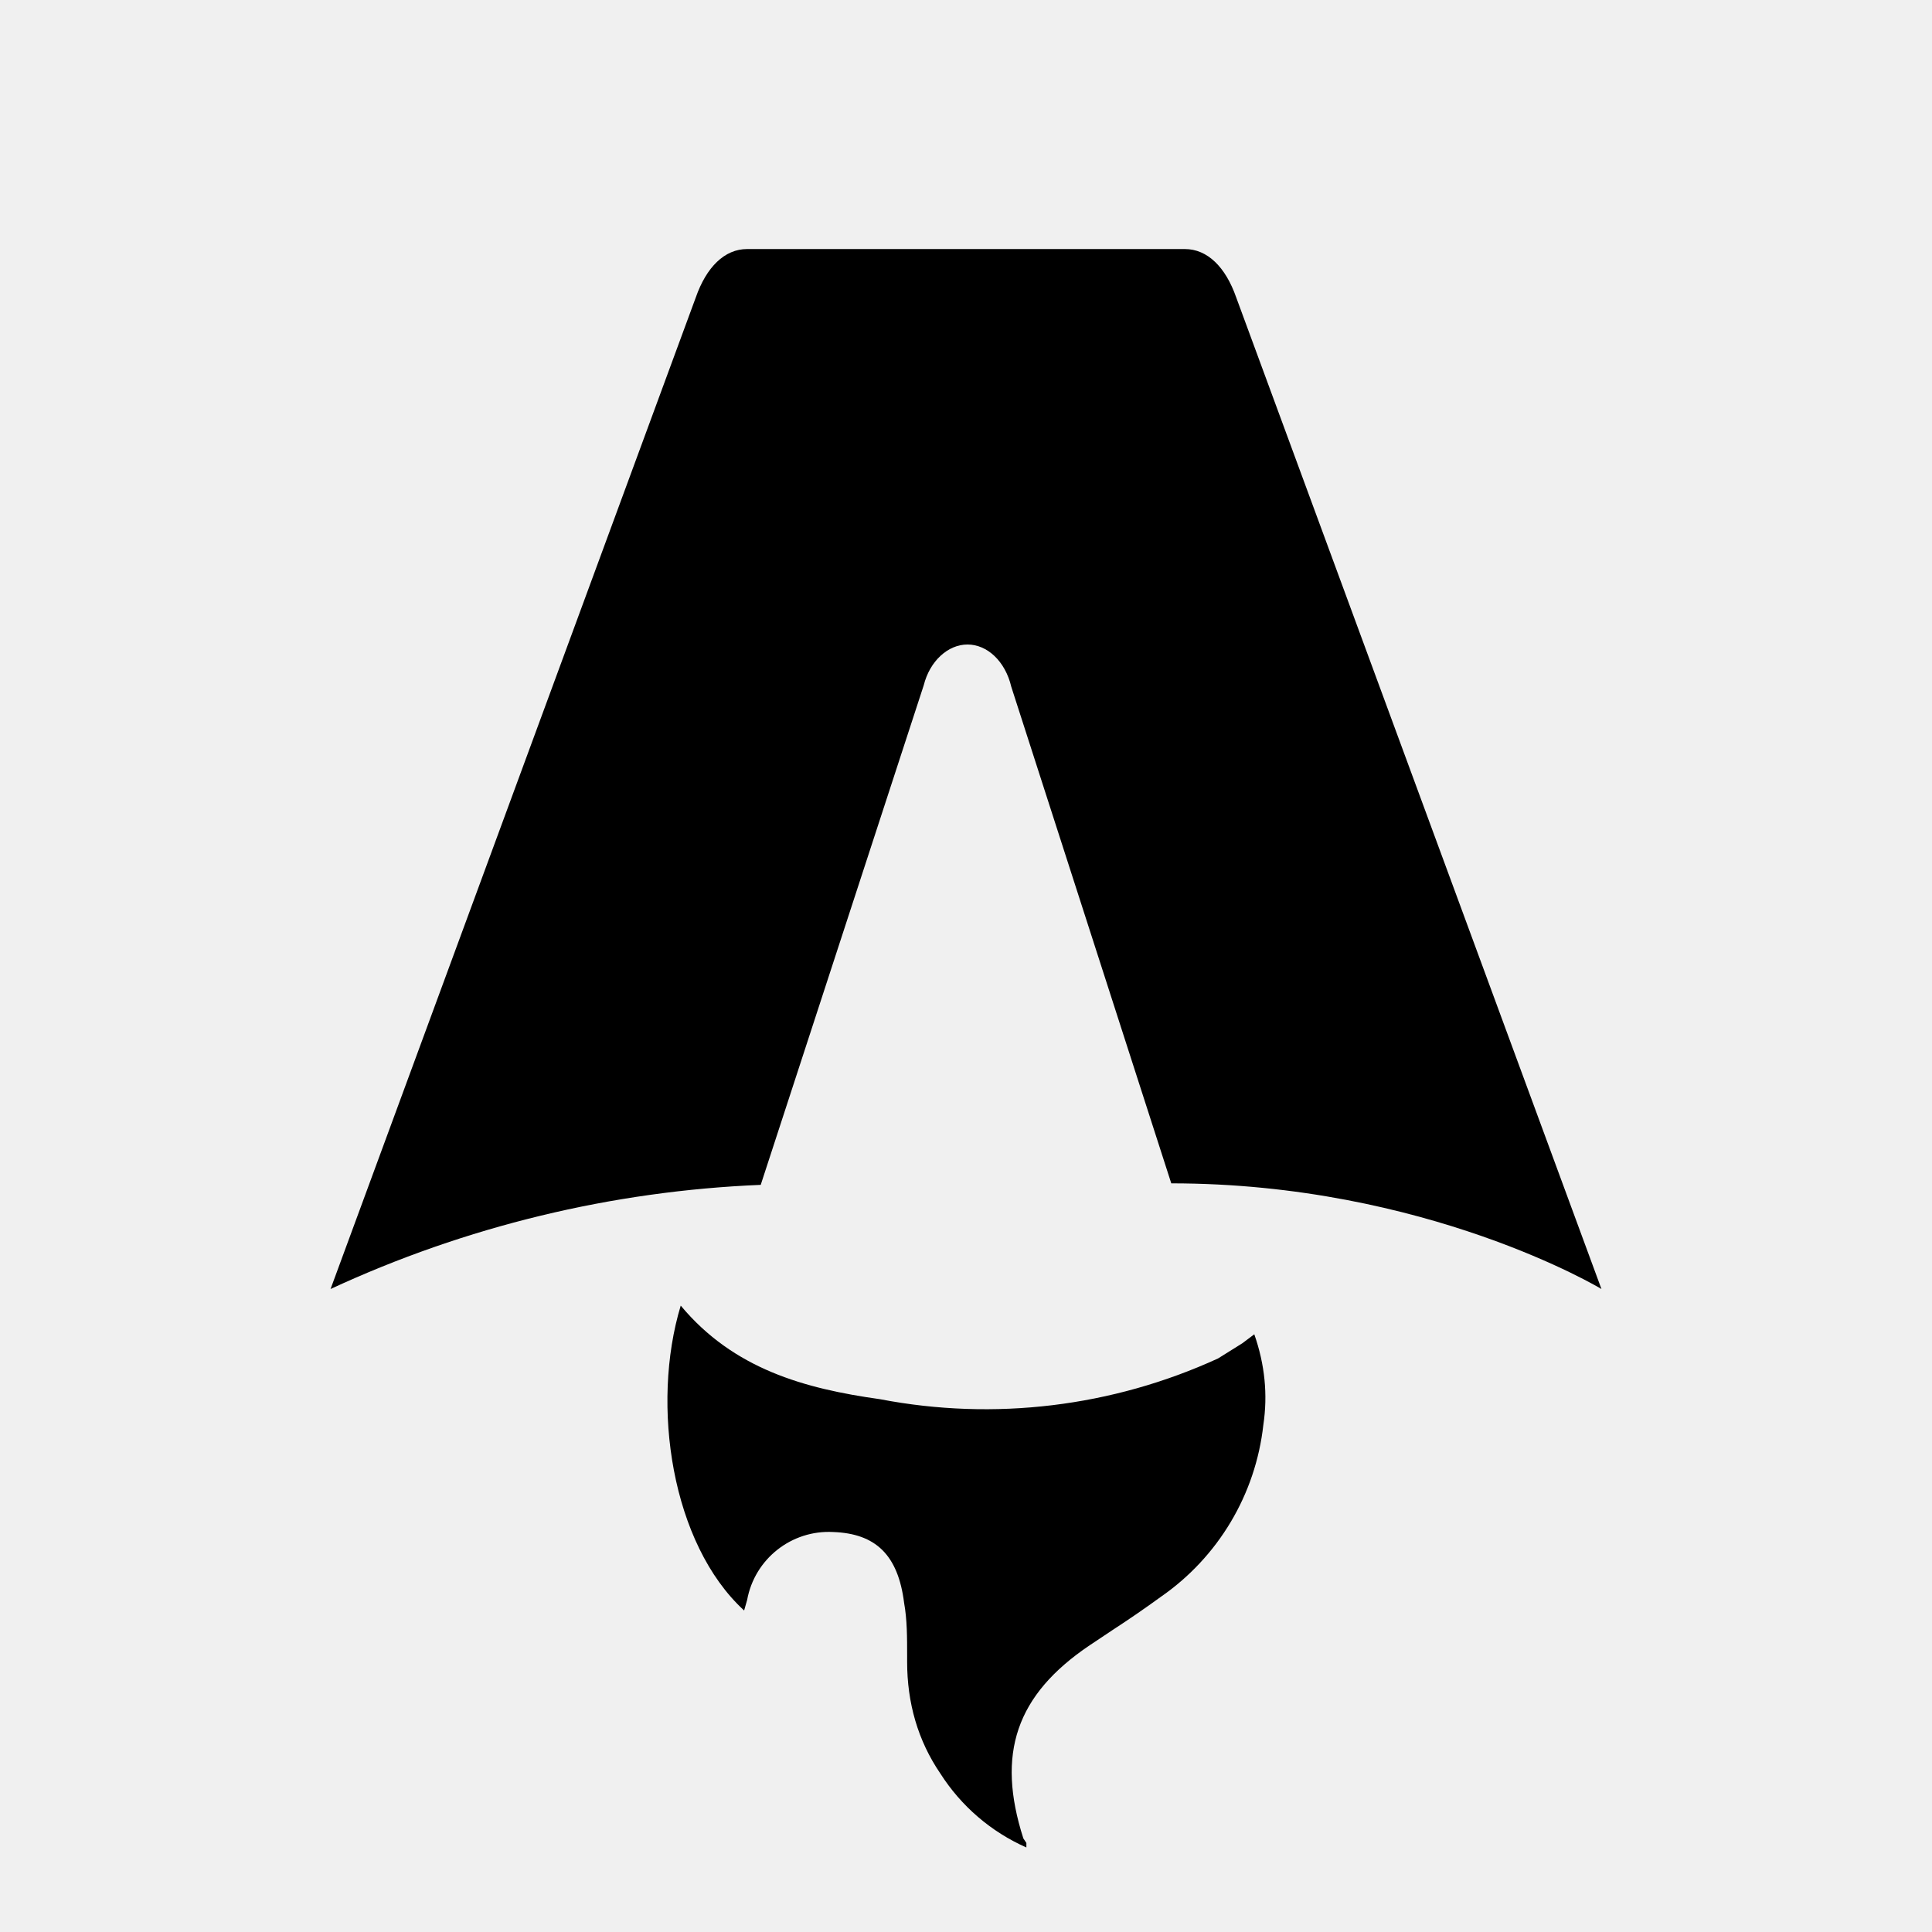
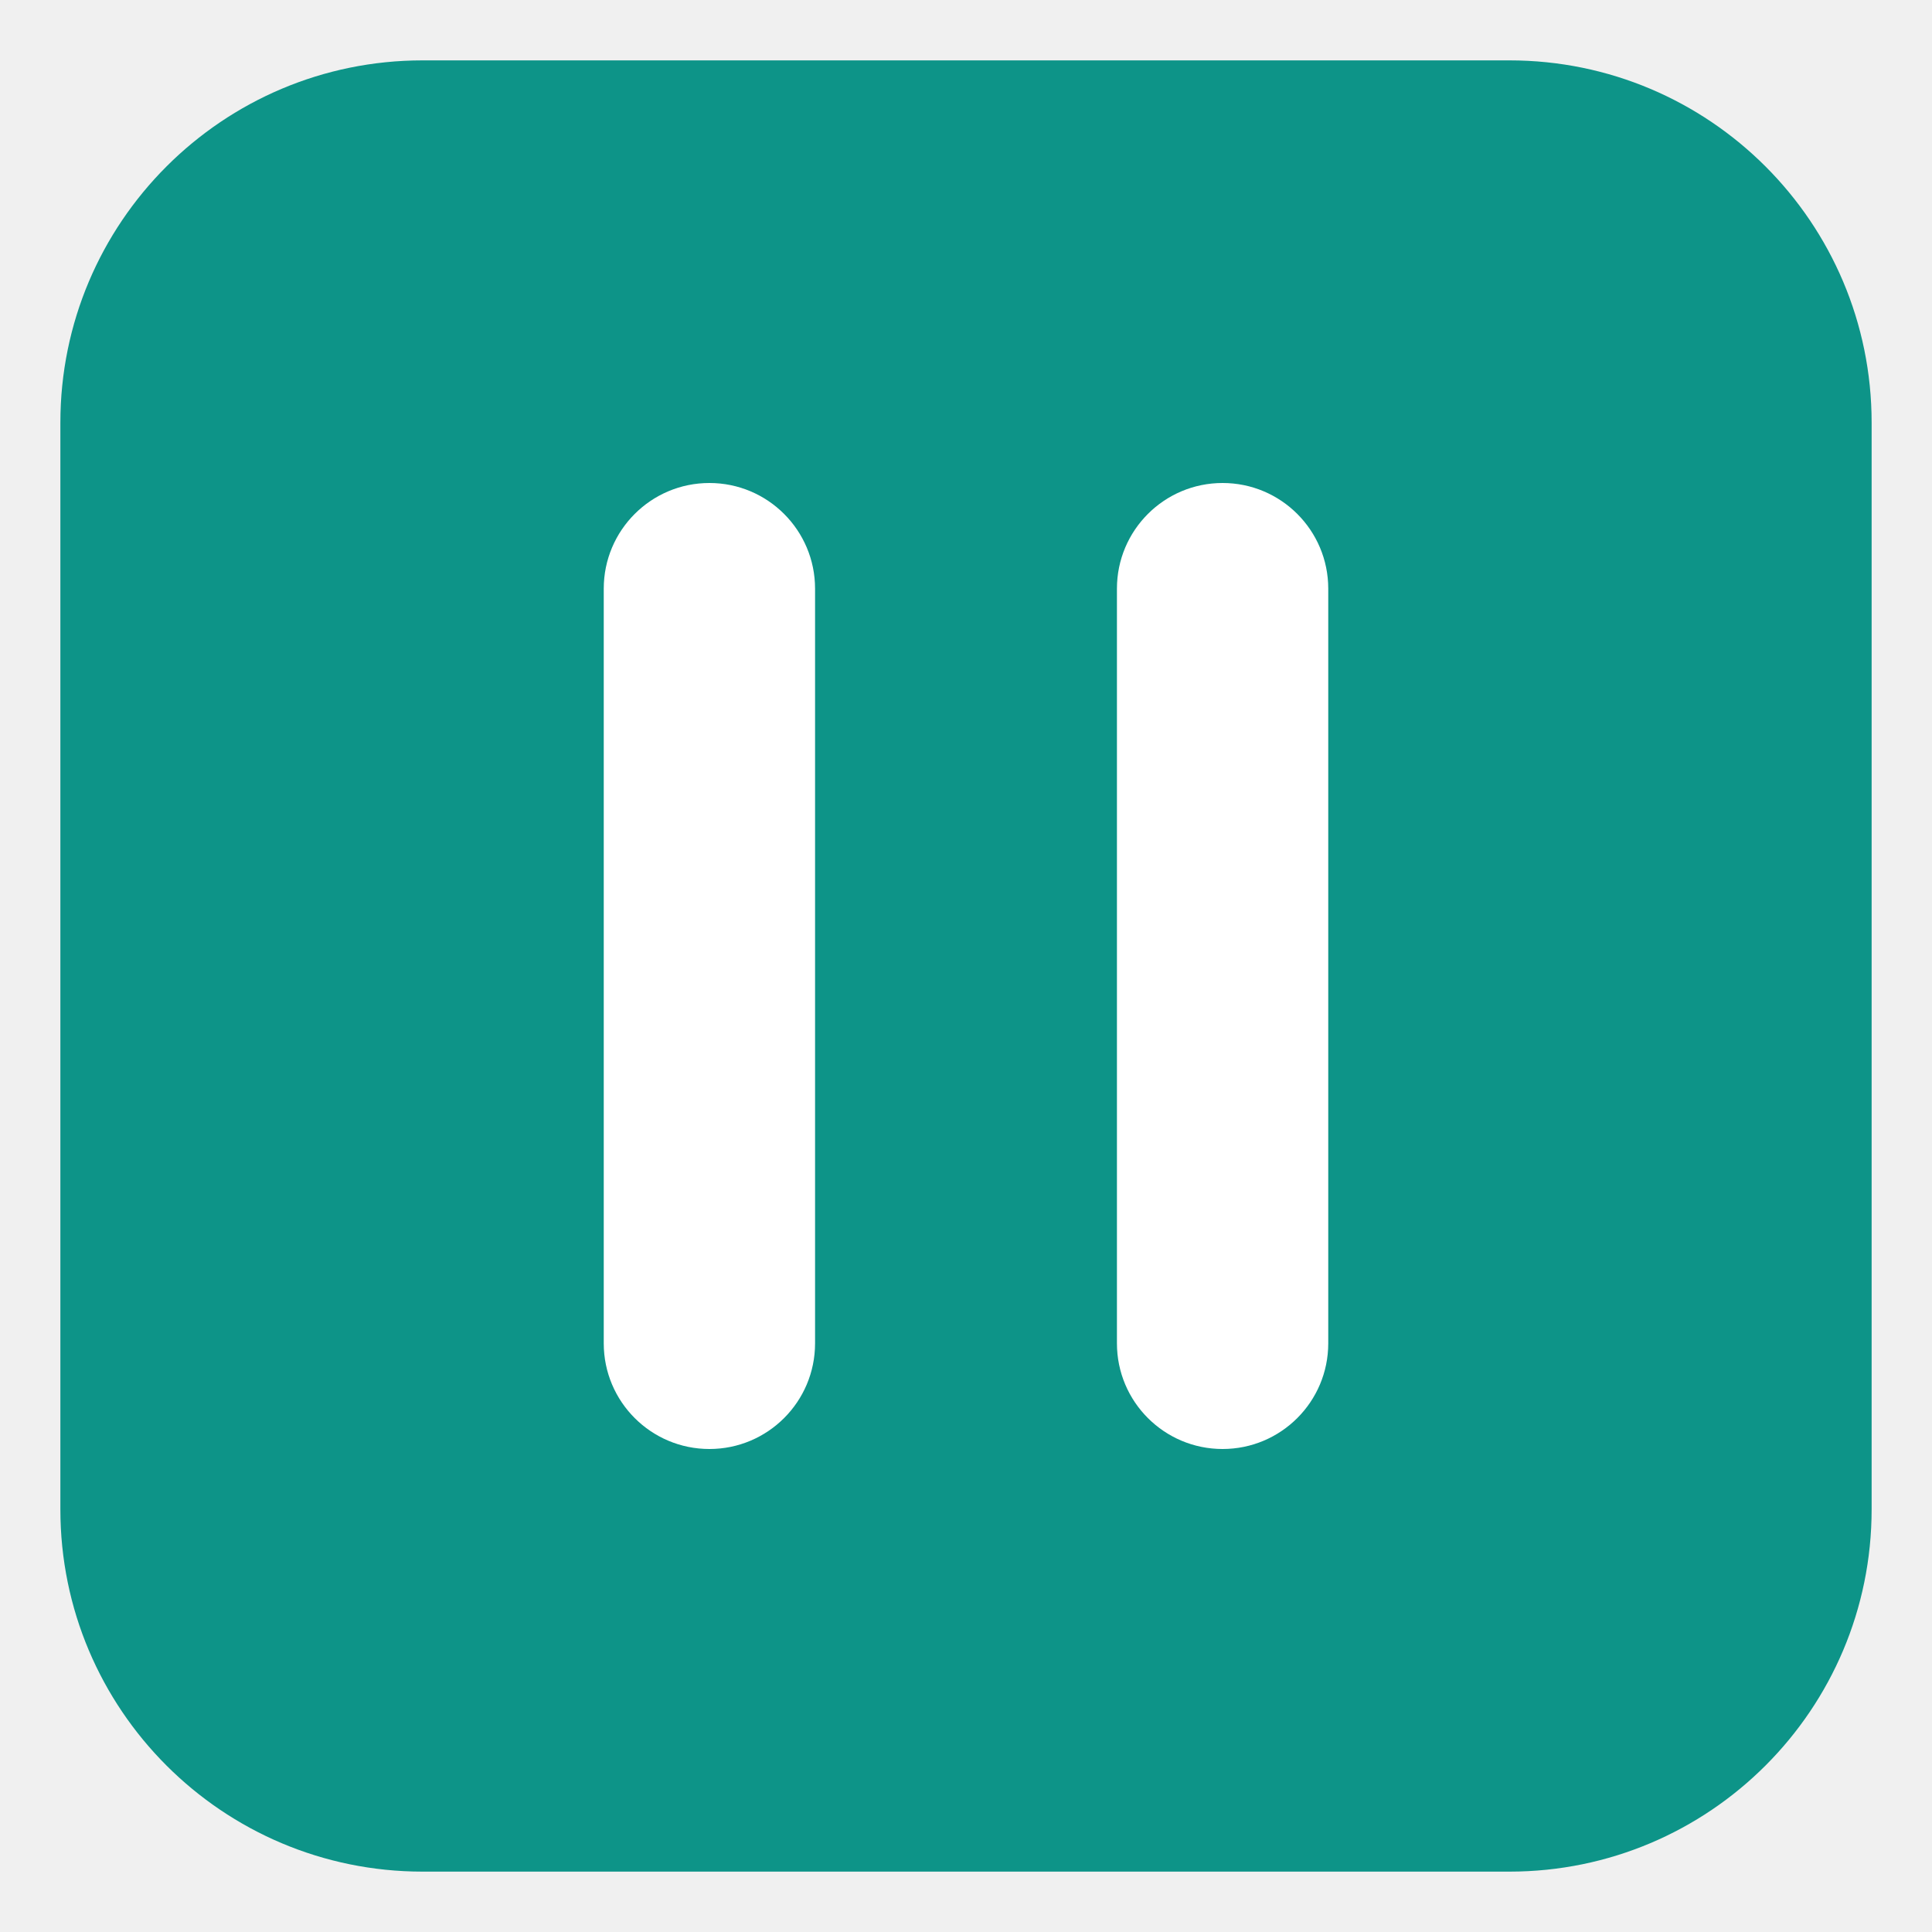
- <svg xmlns="http://www.w3.org/2000/svg" fill="none" viewBox="0 0 128 128">
-   <path d="M50.4 78.5a75.1 75.1 0 0 0-28.5 6.9l24.2-65.7c.7-2 1.9-3.2 3.4-3.2h29c1.5 0 2.7 1.2 3.4 3.2l24.2 65.7s-11.6-7-28.5-7L67 45.5c-.4-1.7-1.6-2.8-2.9-2.8-1.3 0-2.5 1.1-2.9 2.7L50.4 78.5Zm-1.1 28.2Zm-4.2-20.2c-2 6.6-.6 15.8 4.2 20.2a17.5 17.5 0 0 1 .2-.7 5.5 5.5 0 0 1 5.7-4.5c2.8.1 4.3 1.5 4.7 4.7.2 1.1.2 2.3.2 3.5v.4c0 2.7.7 5.2 2.2 7.4a13 13 0 0 0 5.7 4.9v-.3l-.2-.3c-1.8-5.6-.5-9.5 4.4-12.8l1.5-1a73 73 0 0 0 3.2-2.2 16 16 0 0 0 6.8-11.4c.3-2 .1-4-.6-6l-.8.6-1.6 1a37 37 0 0 1-22.4 2.7c-5-.7-9.7-2-13.2-6.2Z" />
-   <style>
-         path { fill: #000; }
-         @media (prefers-color-scheme: dark) {
-             path { fill: #FFF; }
-         }
-     </style>
+ <svg xmlns="http://www.w3.org/2000/svg" viewBox="0 0 32 32">
+   <rect x="1" y="1" width="30" height="30" rx="6" fill="#0d9488" />
+   <rect x="10" y="8" width="3.5" height="16" rx="1.75" fill="white" />
+   <rect x="18.5" y="8" width="3.5" height="16" rx="1.75" fill="white" />
</svg>
